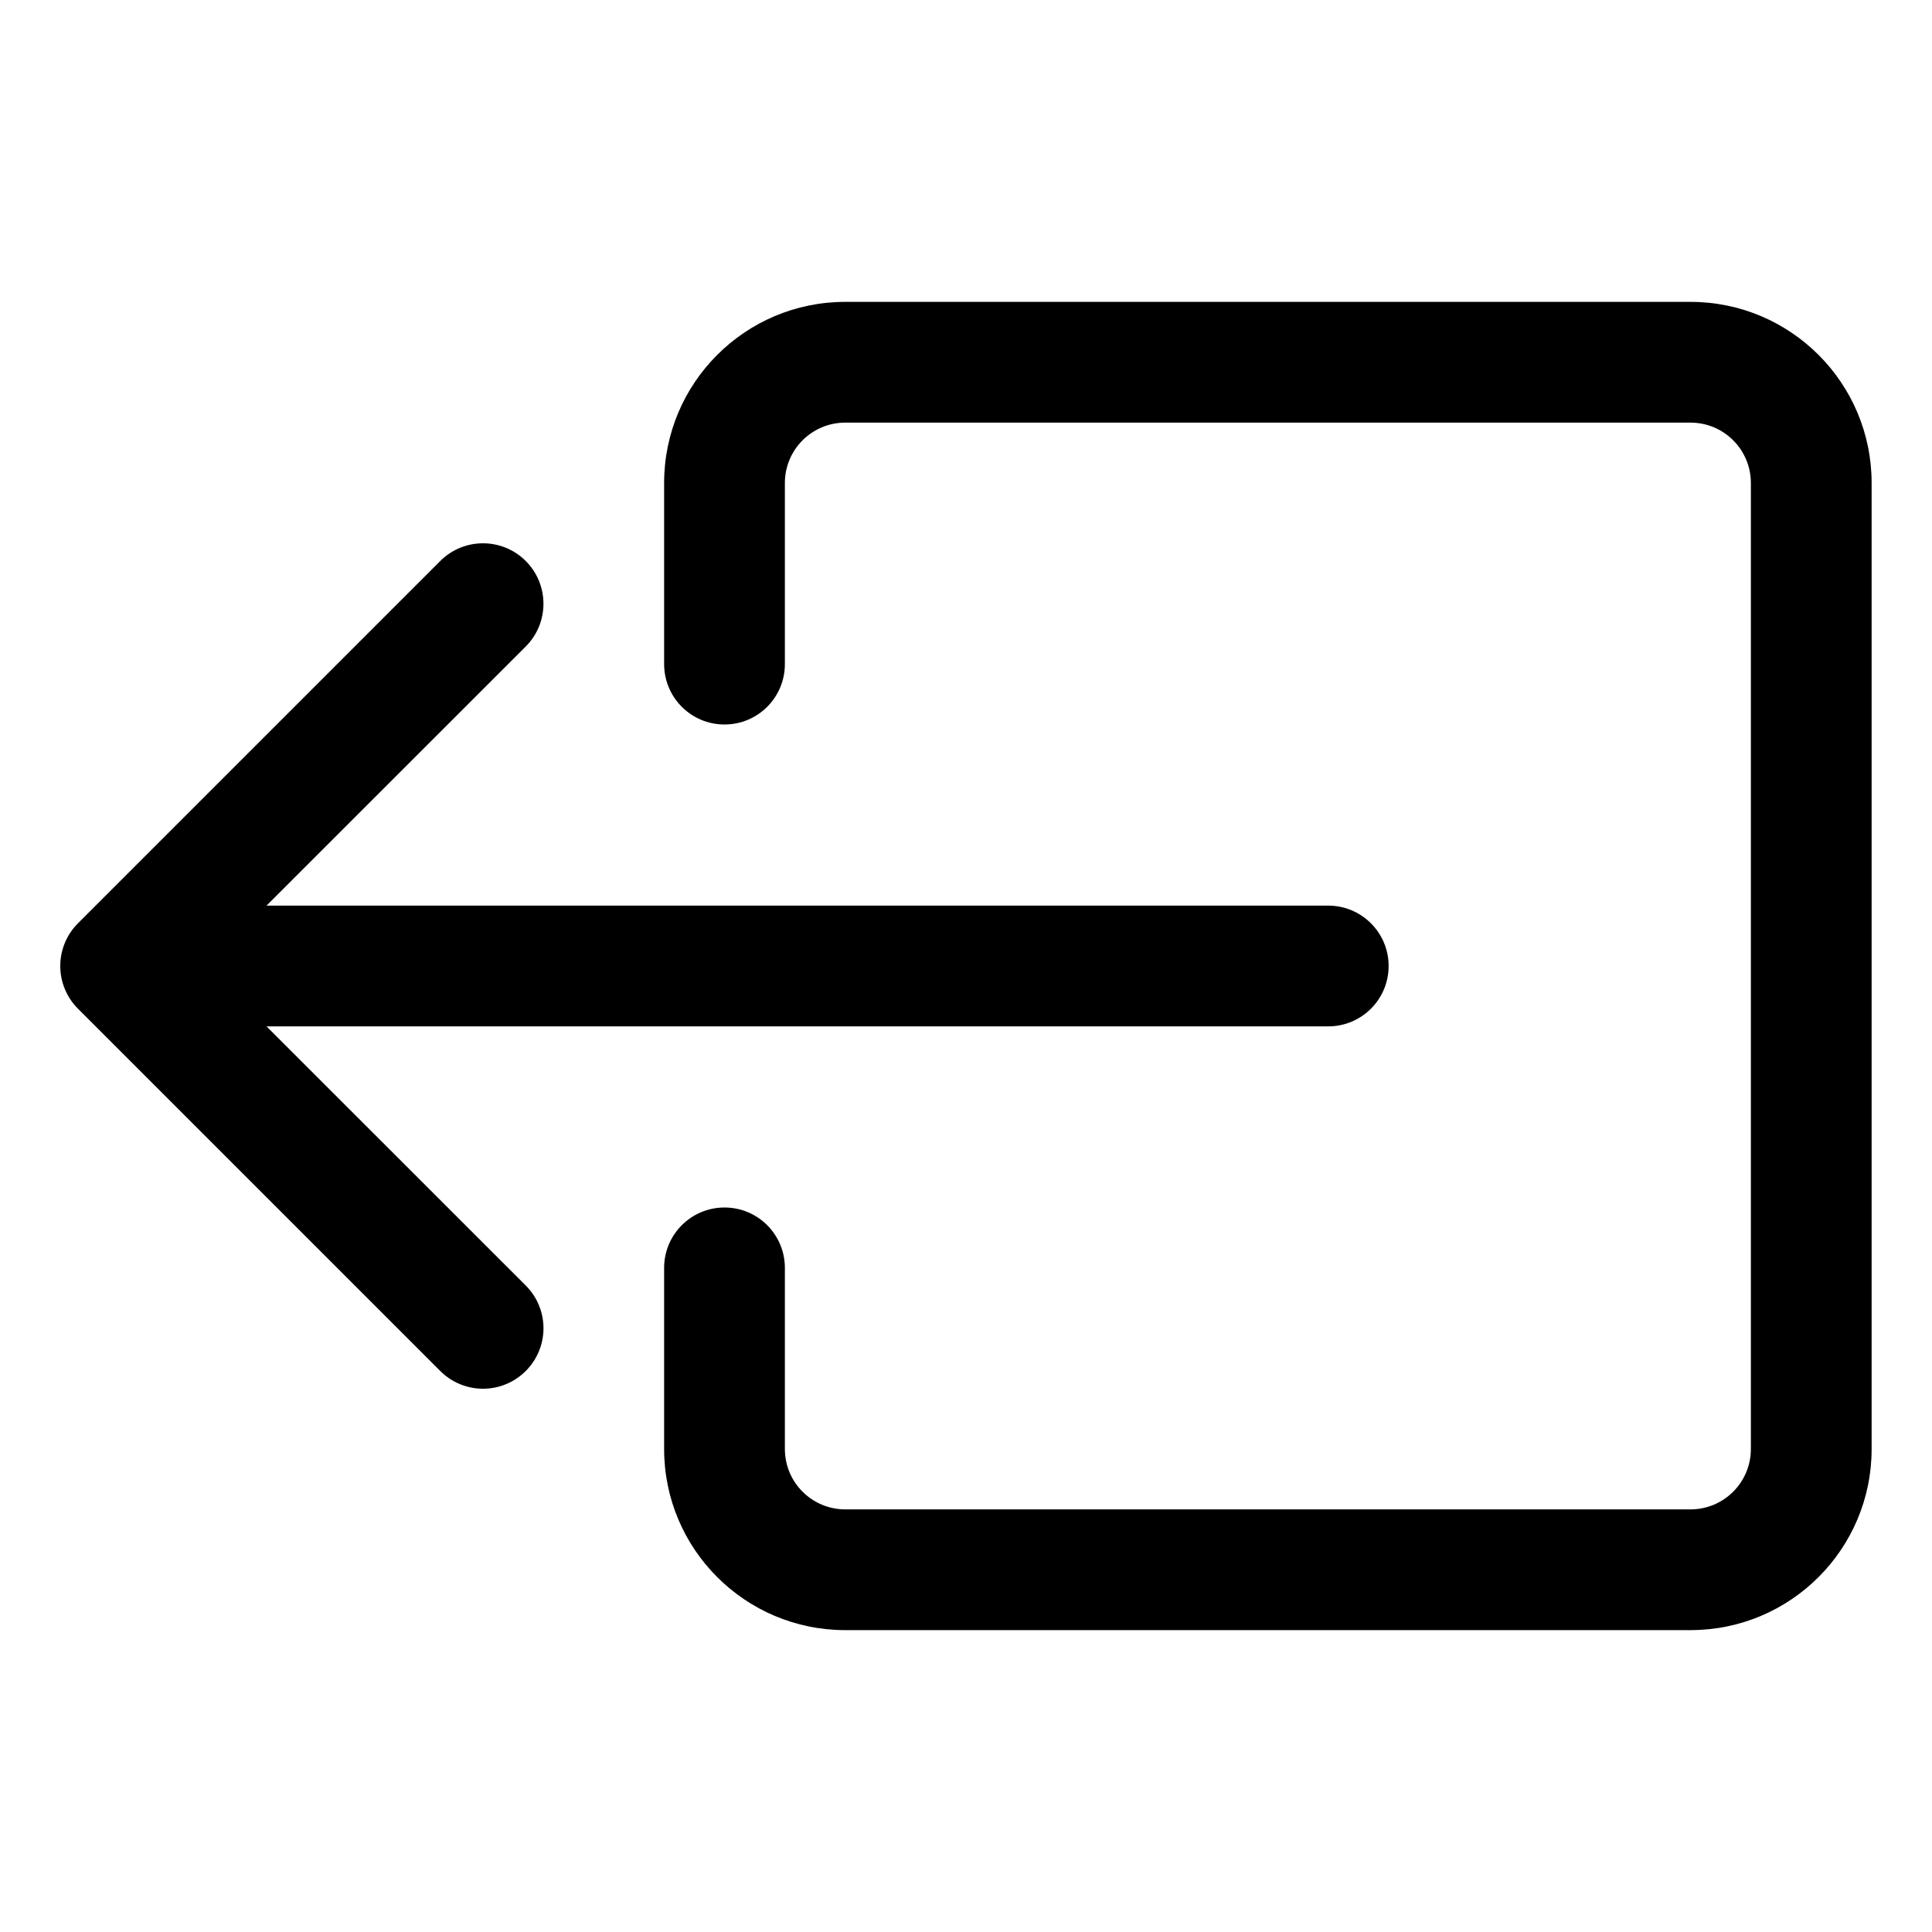
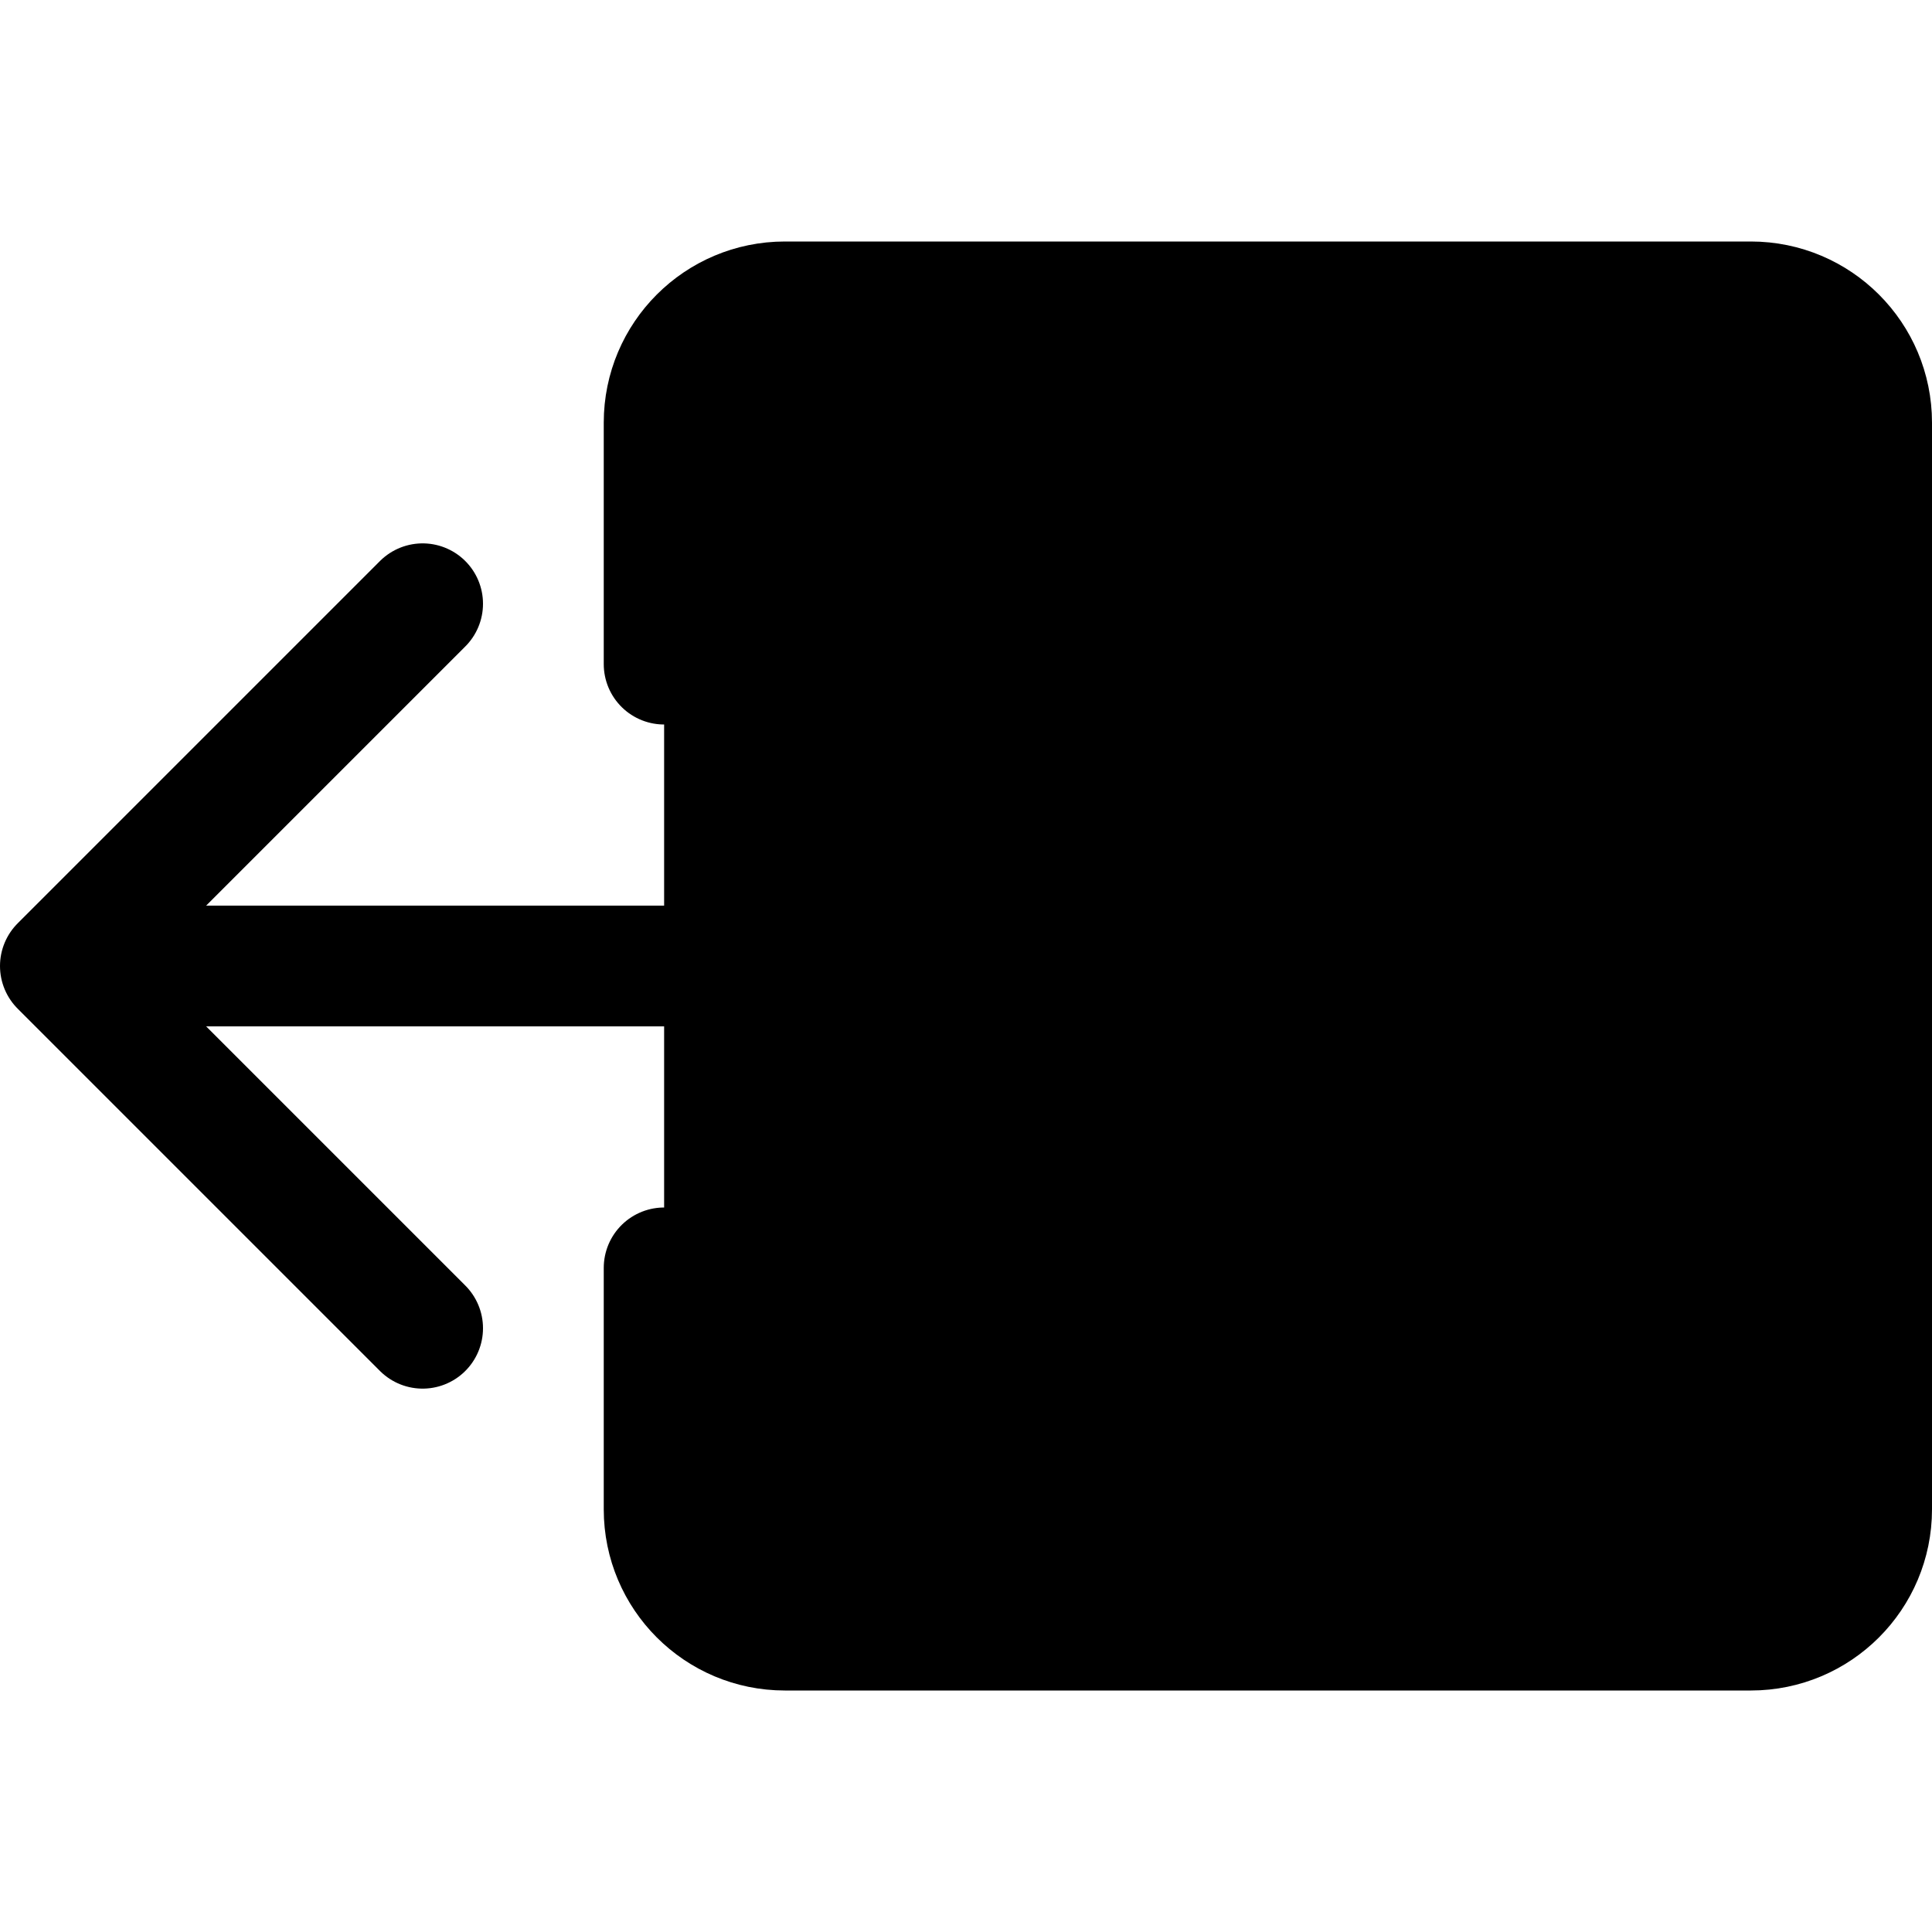
<svg xmlns="http://www.w3.org/2000/svg" width="1em" height="1em" viewBox="0 0 16 16" class="bi bi-box-arrow-left" fill="currentColor">
-   <path fill-rule="evenodd" d="M4.354 11.354a.5.5 0 0 0 0-.708L1.707 8l2.647-2.646a.5.5 0 1 0-.708-.708l-3 3a.5.5 0 0 0 0 .708l3 3a.5.5 0 0 0 .708 0z" />
-   <path fill-rule="evenodd" d="M11.5 8a.5.5 0 0 0-.5-.5H2a.5.5 0 0 0 0 1h9a.5.5 0 0 0 .5-.5z" />
-   <path fill-rule="evenodd" d="M14 13.5a1.5 1.5 0 0 0 1.5-1.5V4A1.5 1.5 0 0 0 14 2.5H7A1.5 1.5 0 0 0 5.5 4v1.5a.5.5 0 0 0 1 0V4a.5.5 0 0 1 .5-.5h7a.5.5 0 0 1 .5.5v8a.5.5 0 0 1-.5.5H7a.5.5 0 0 1-.5-.5v-1.5a.5.5 0 0 0-1 0V12A1.5 1.5 0 0 0 7 13.5h7z" />
+   <path stroke="#000" stroke-linecap="round" d="M5.5 5.5v-2a1 1 0 0 1 1-1h8a1 1 0 0 1 1 1v9a1 1 0 0 1-1 1h-8a1 1 0 0 1-1-1v-2" />
+   <path stroke="#000" stroke-linecap="round" stroke-linejoin="round" d="M3.5 11l-3-3m0 0l3-3m-3 3h10" />
</svg>
